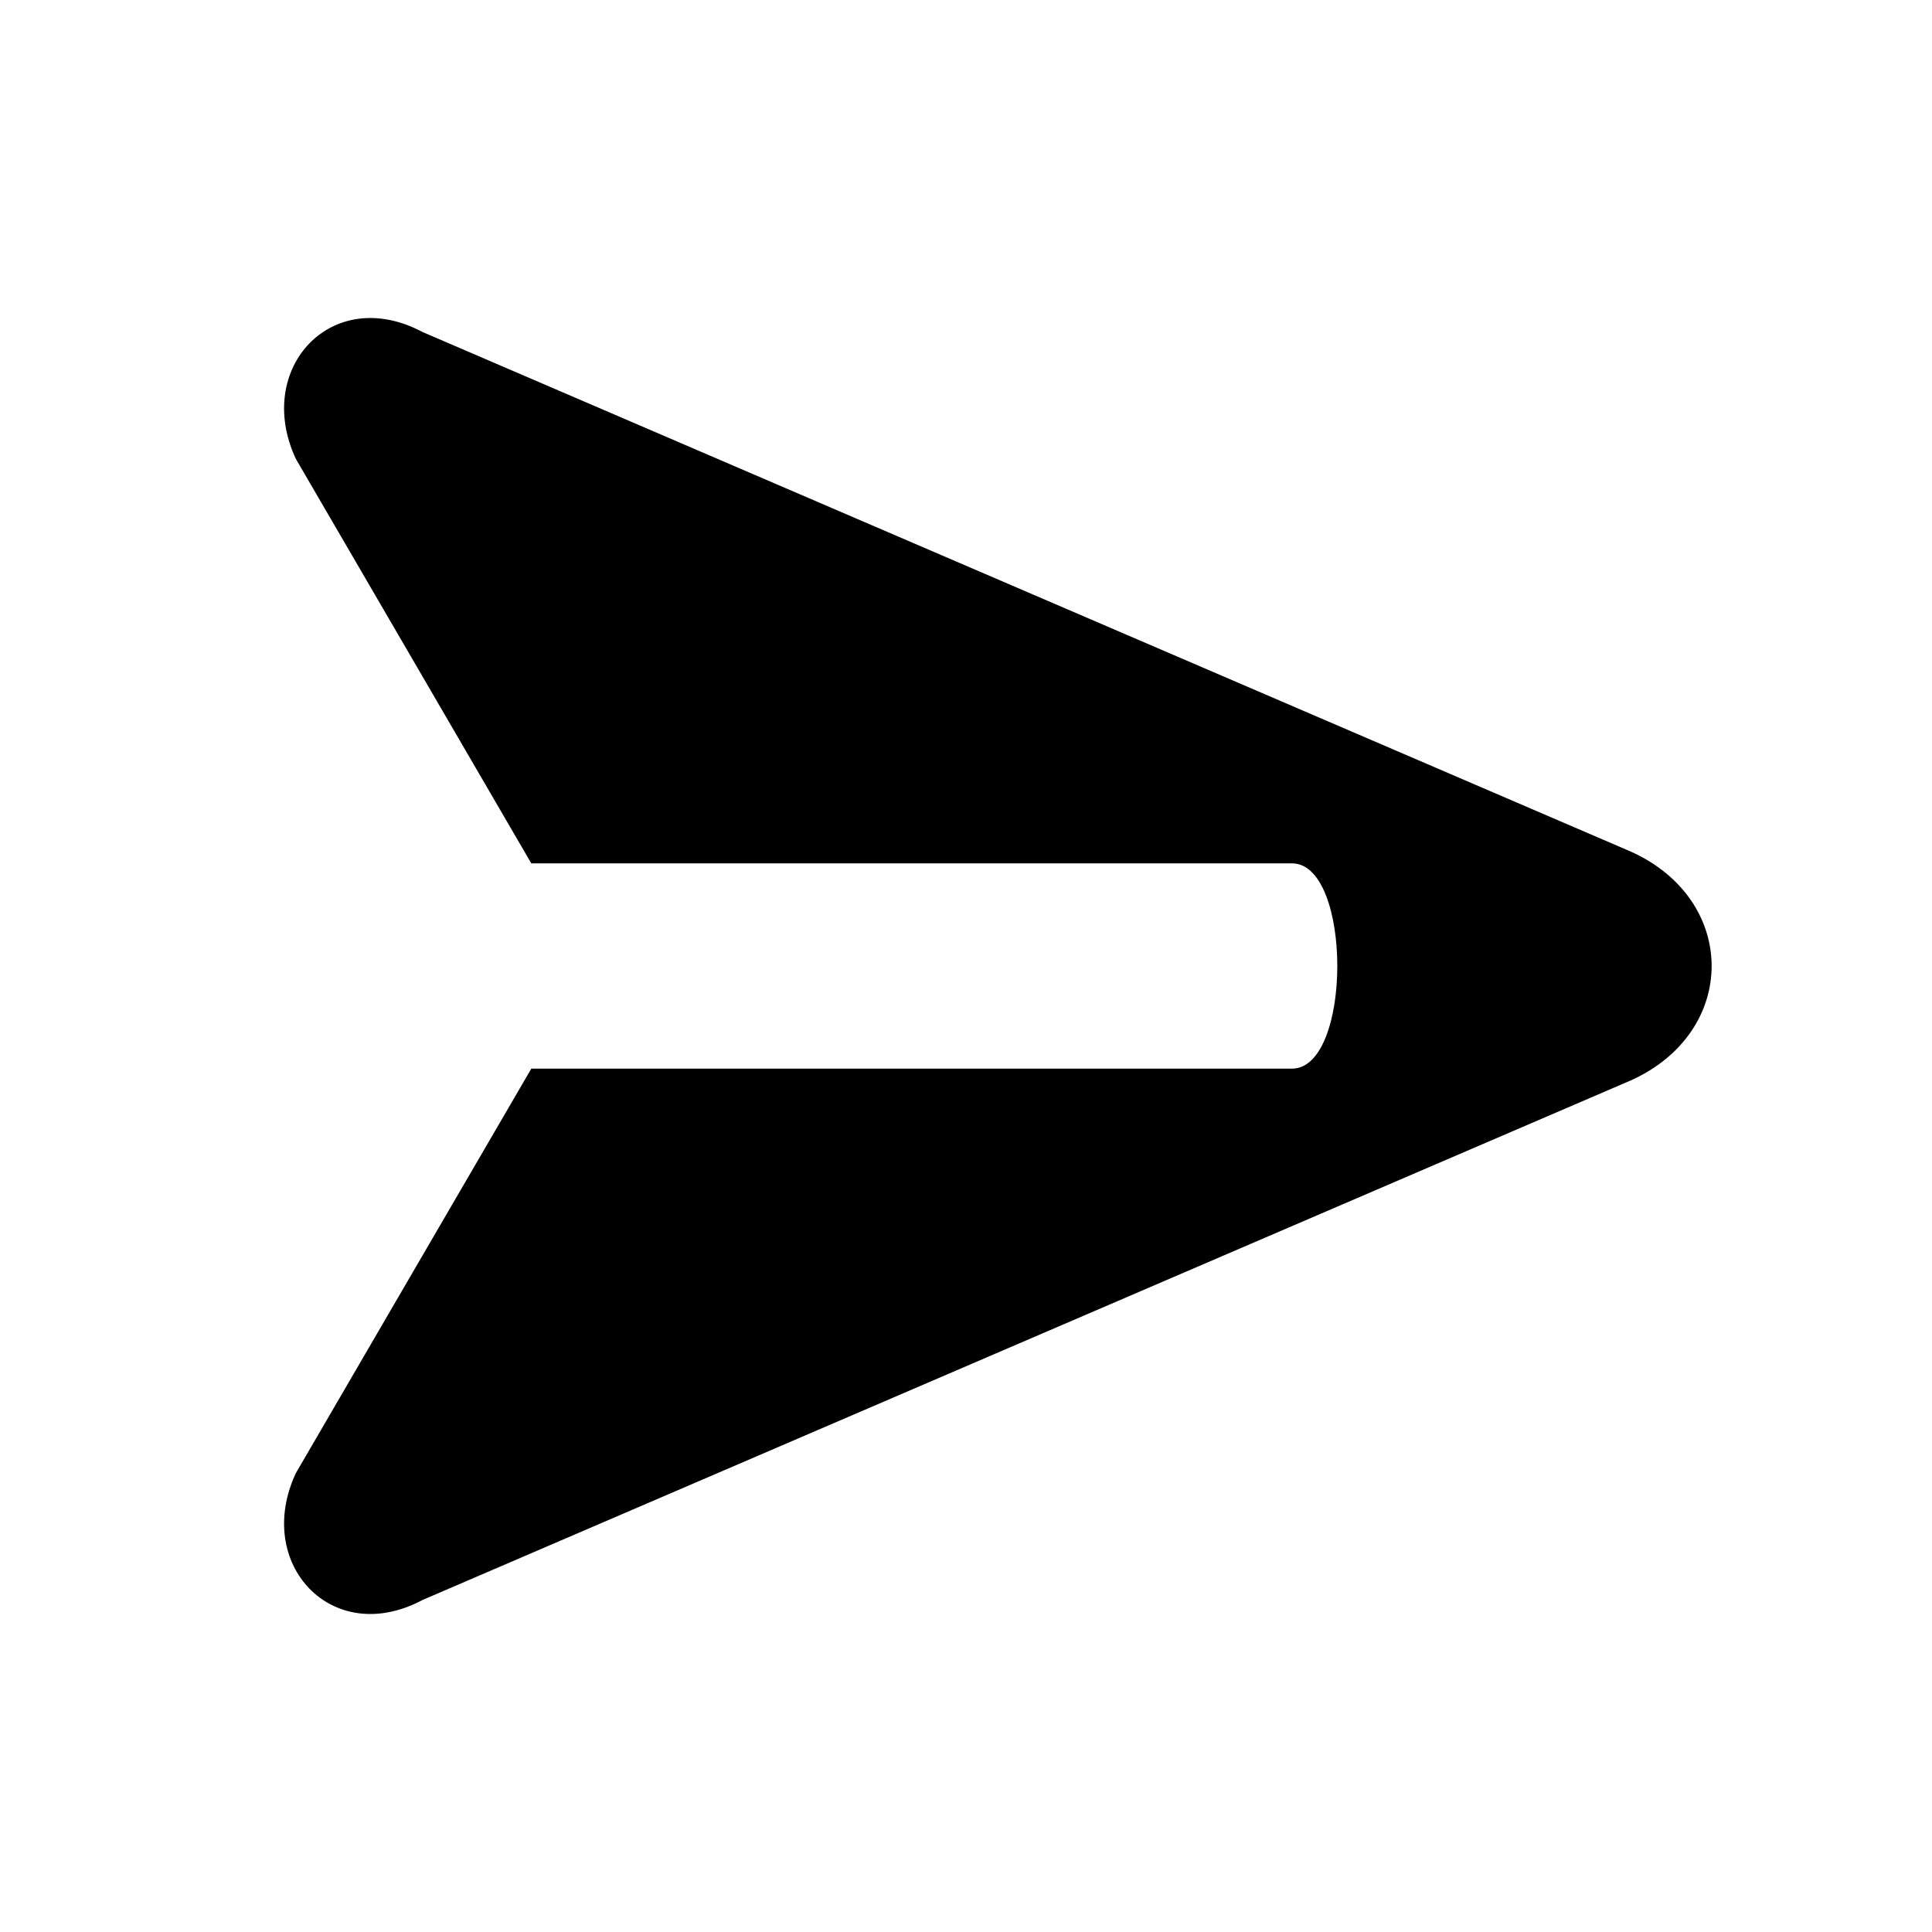
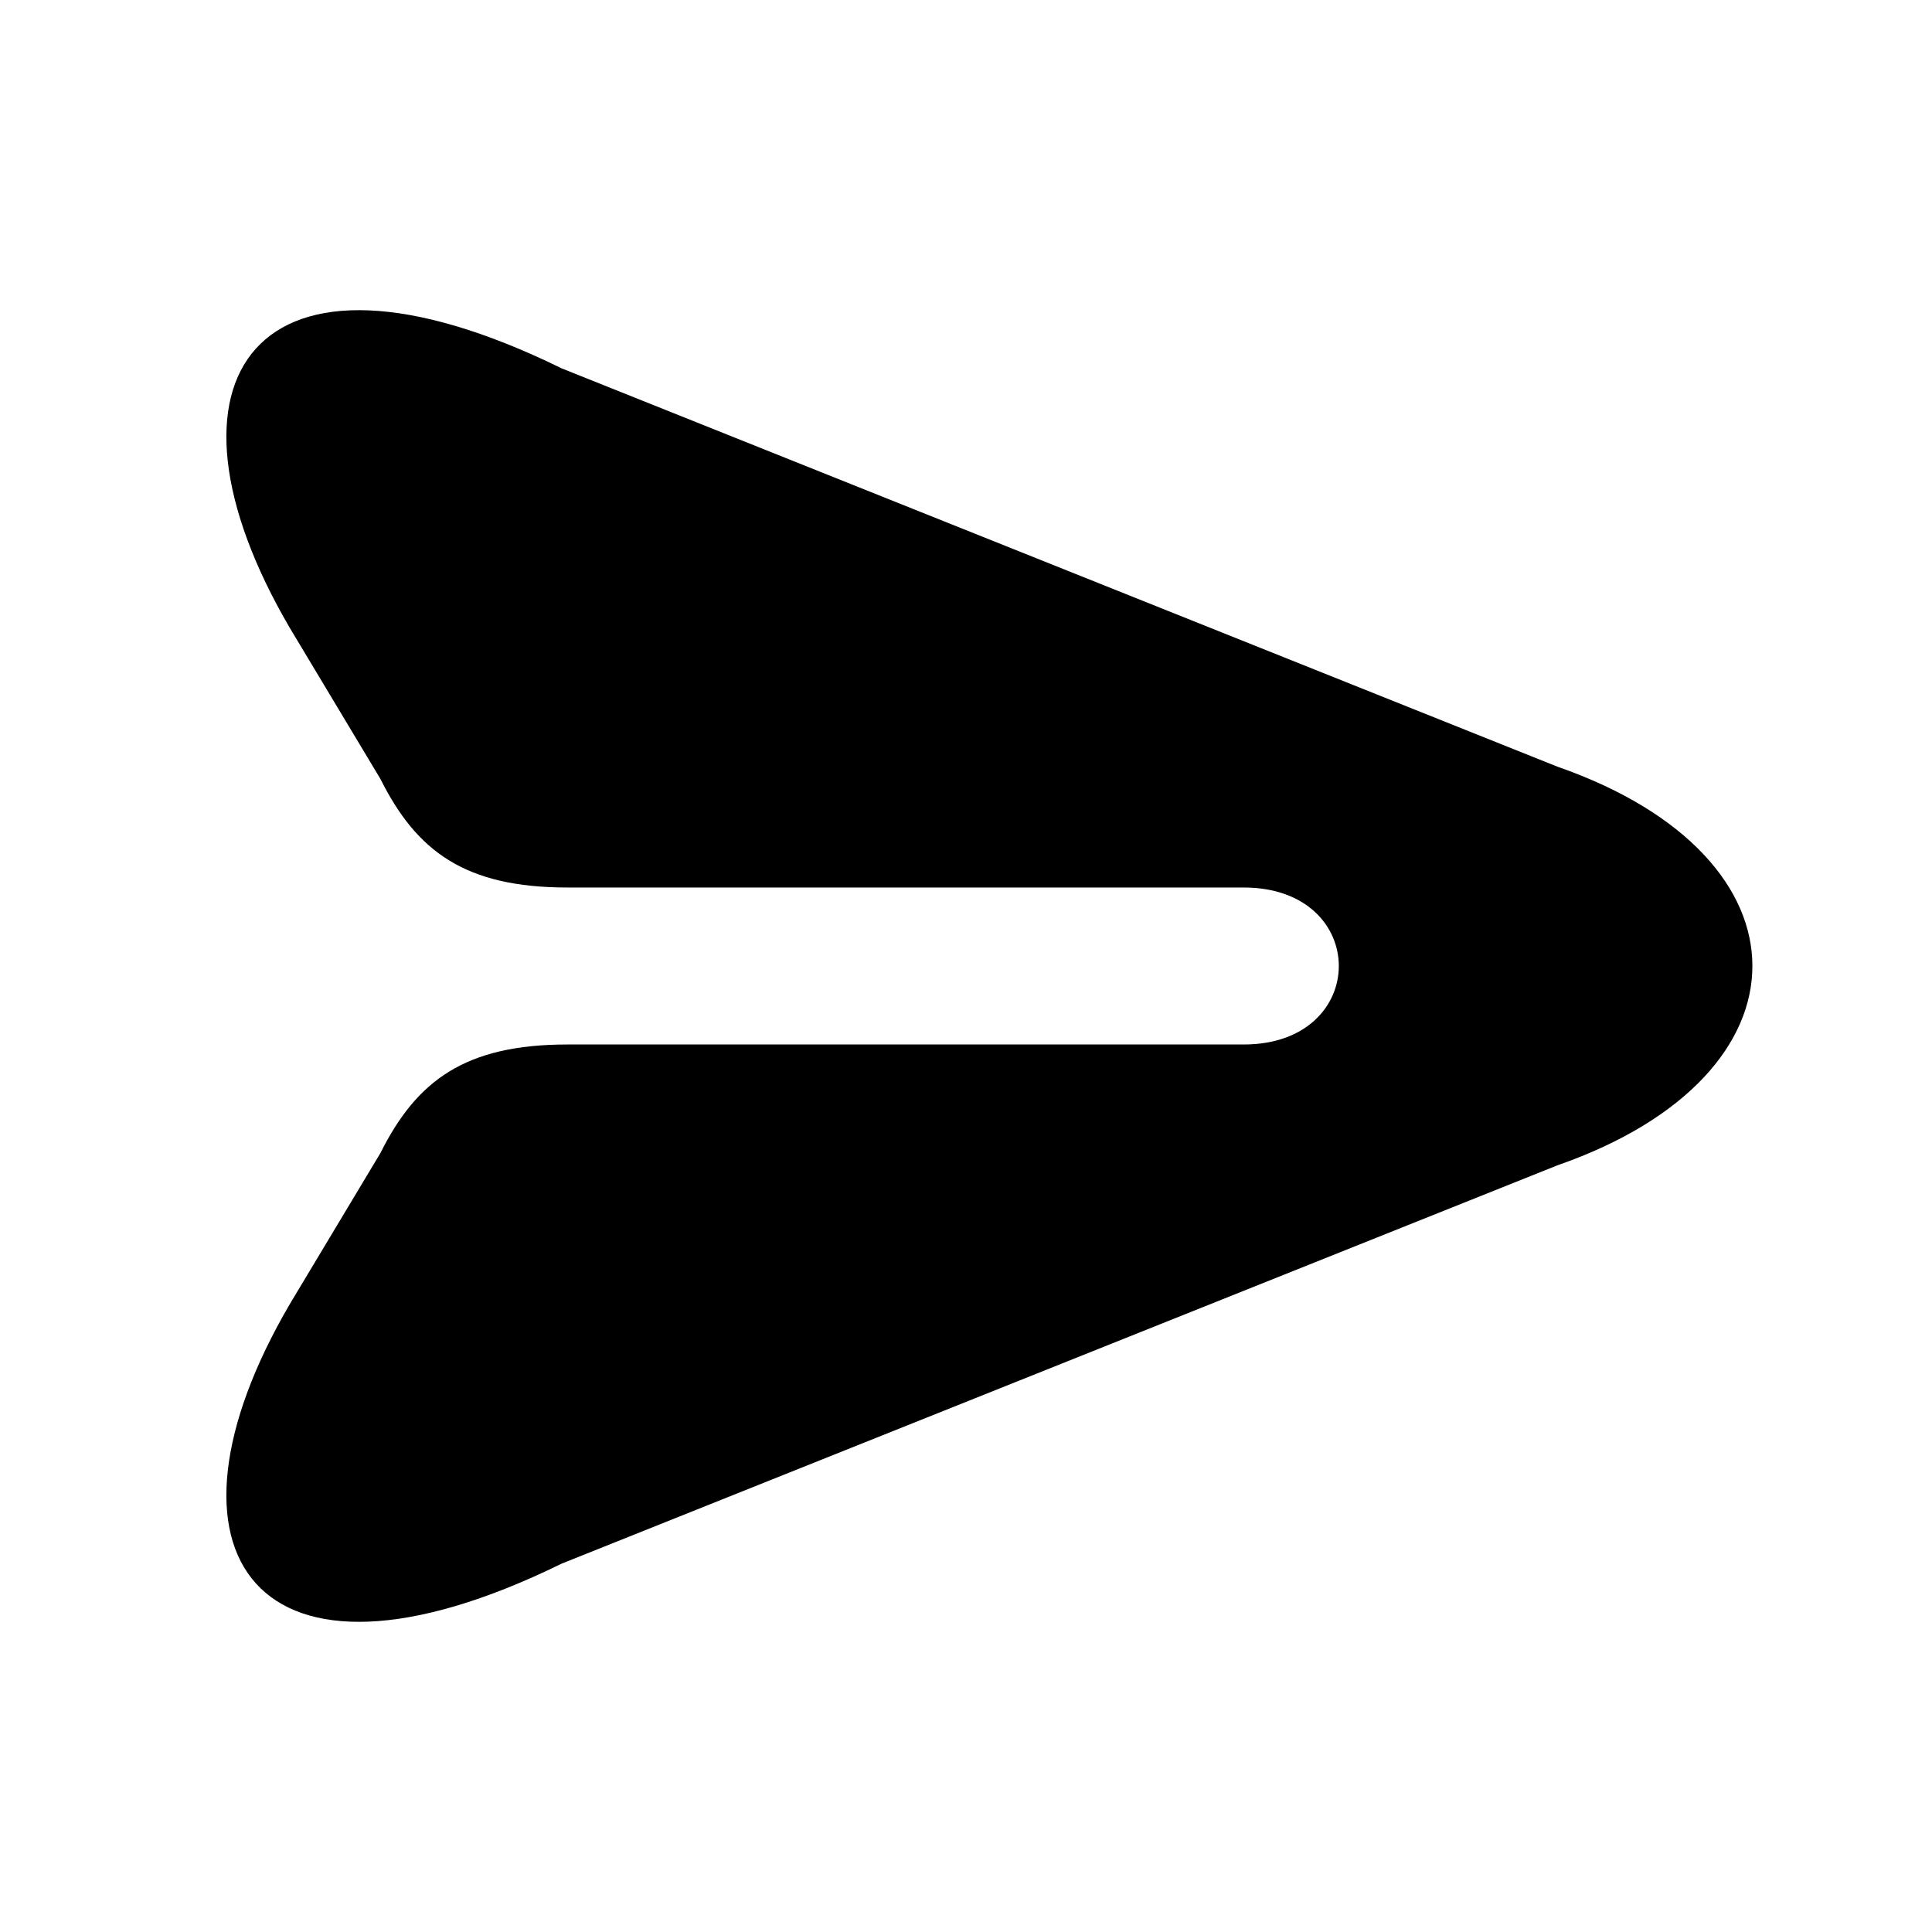
<svg xmlns="http://www.w3.org/2000/svg" width="44" height="44" viewBox="0 0 32 32" fill="none" stroke="currentColor" stroke-width="2.4" stroke-linecap="round" stroke-linejoin="round">
-   <path d="M7 5.5C5.5 4.7 4.2 6.1 4.9 7.6L8.8 14.3H21.4C22.4 14.3 22.4 17.7 21.4 17.7H8.8L4.9 24.4C4.2 25.9 5.5 27.3 7 26.5L27 17.9C28.8 17.1 28.8 14.9 27 14.1Z" fill="currentColor" stroke="none" />
+   <path d="M9.3 6.1C4.2 3.6 2.4 6.3 4.8 10.4L6.3 12.9C6.9 14.1 7.7 14.7 9.4 14.7H20.6C22.7 14.7 22.7 17.3 20.6 17.3H9.4C7.7 17.3 6.9 17.9 6.3 19.1L4.8 21.6C2.4 25.7 4.2 28.4 9.3 25.9L25.8 19.3C30.1 17.8 30.1 14.2 25.8 12.7Z" fill="currentColor" stroke="none" />
</svg>
